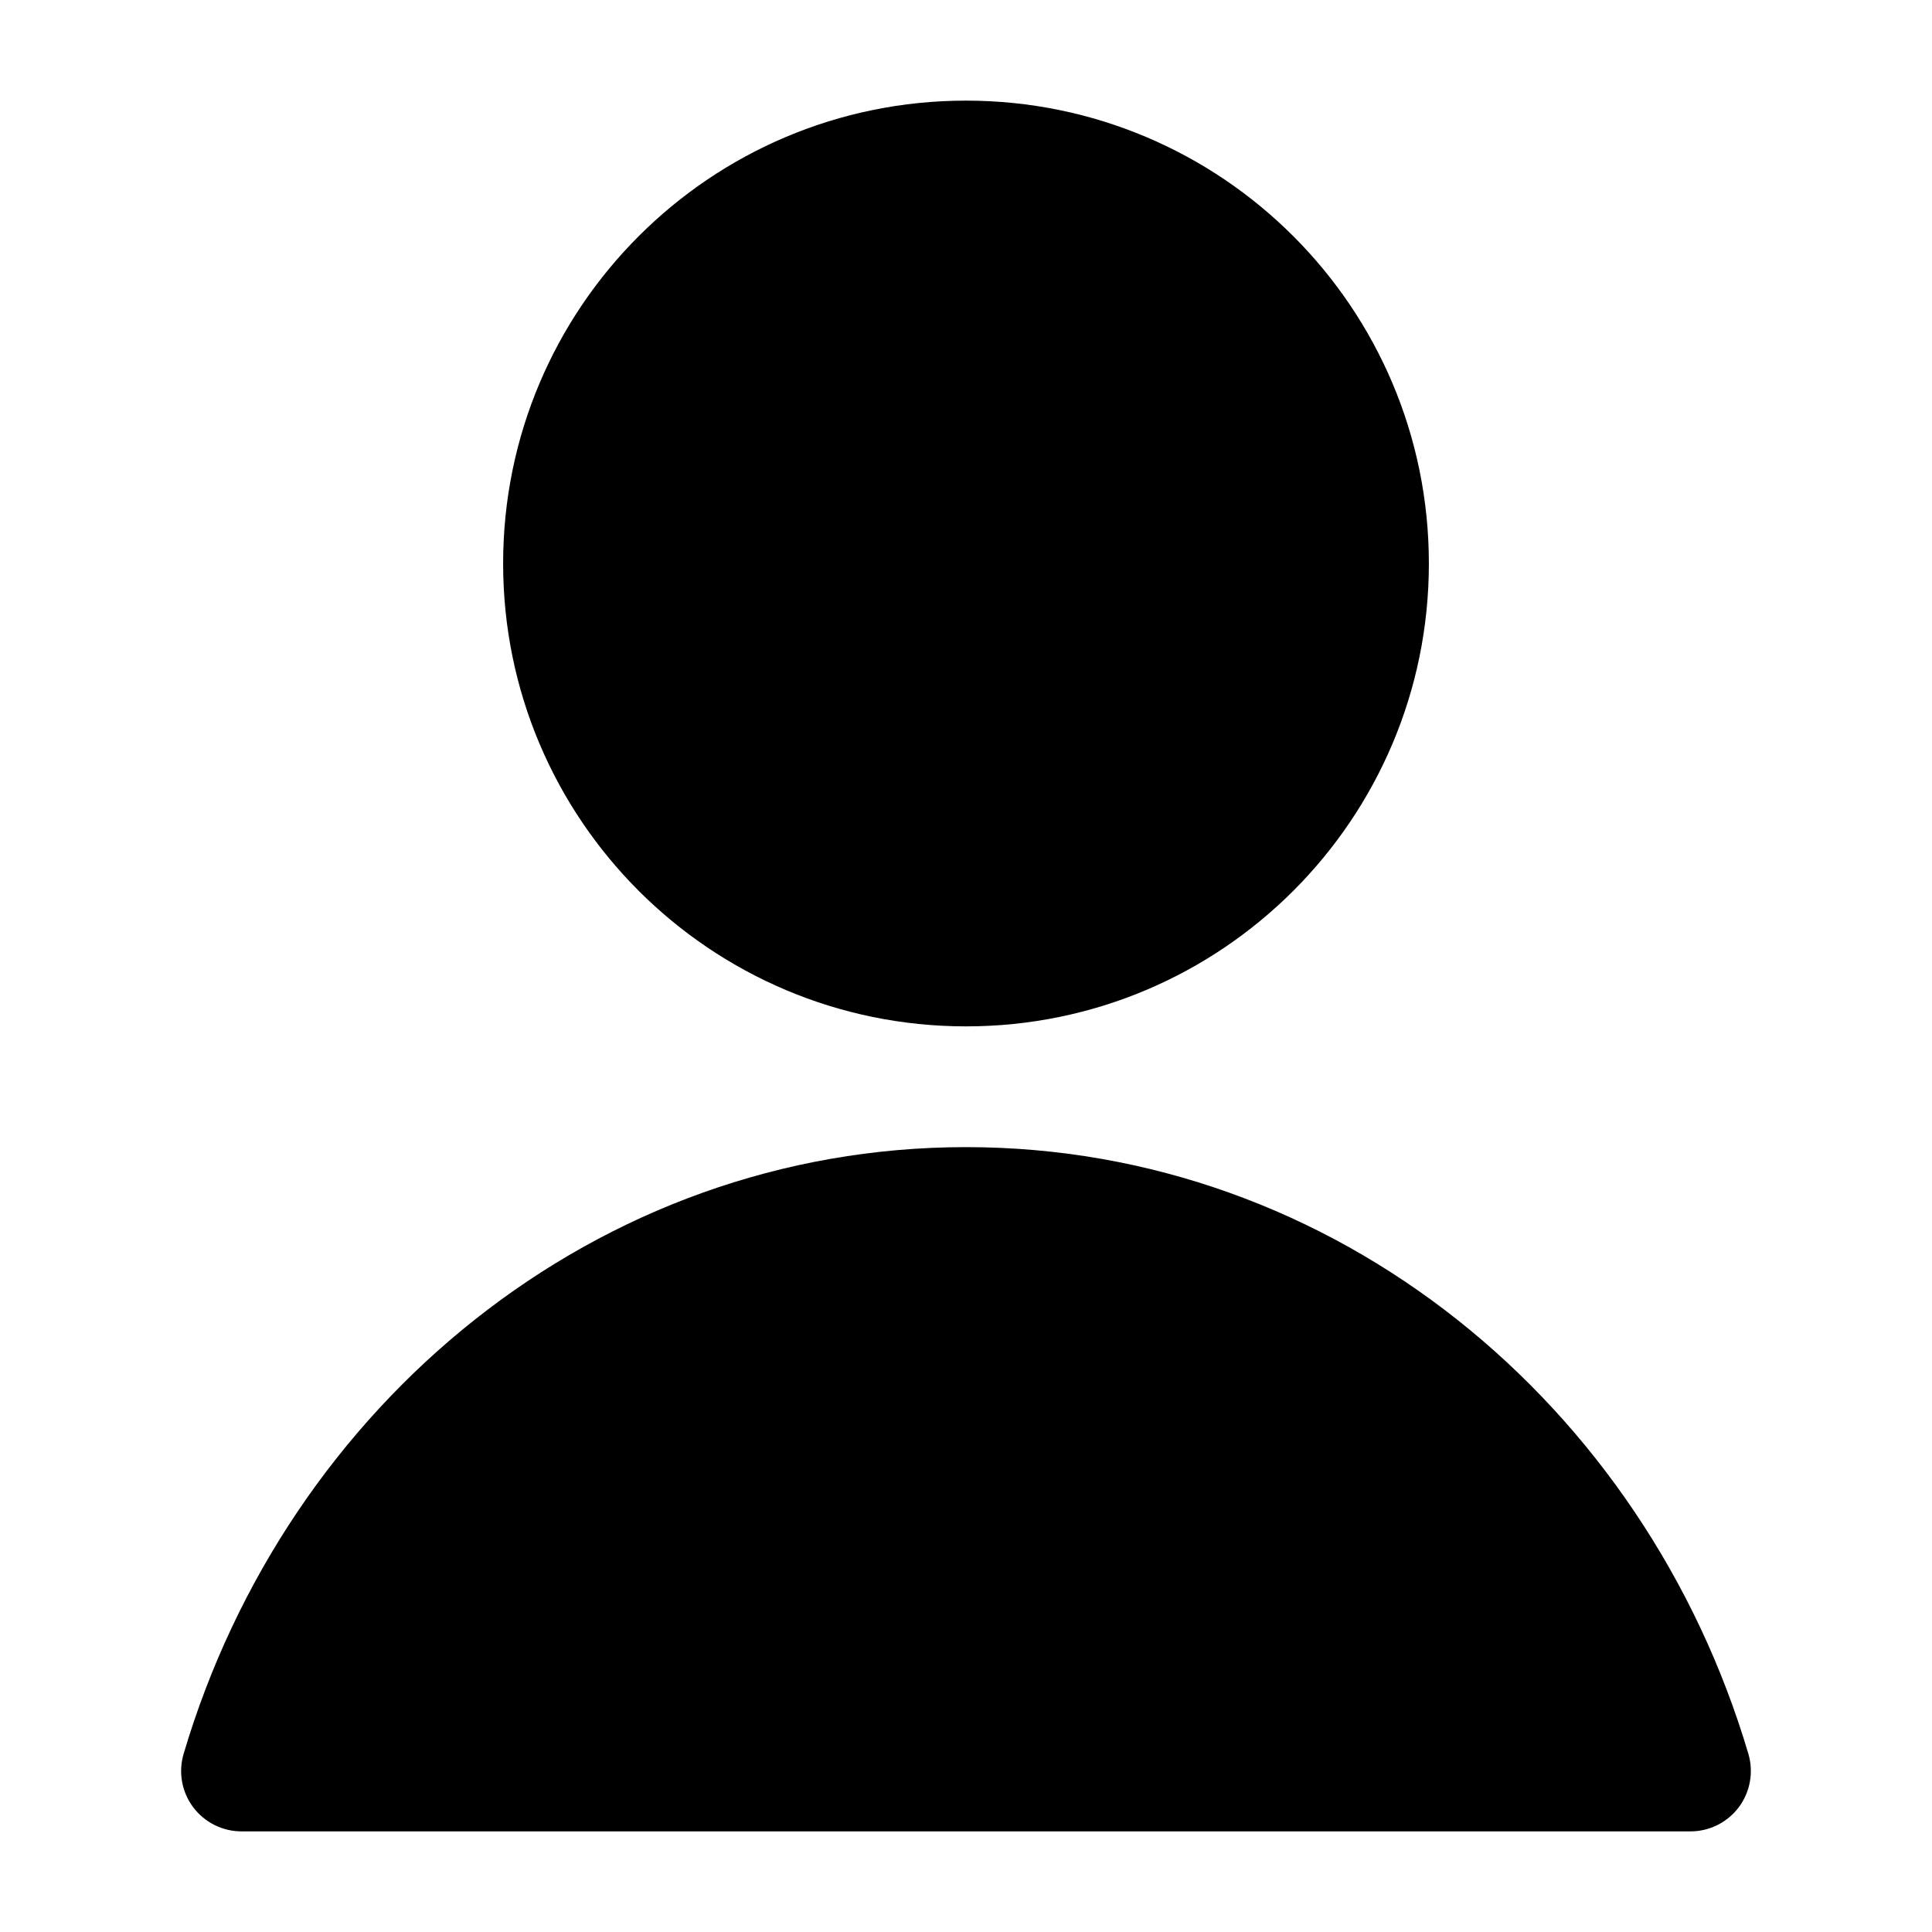
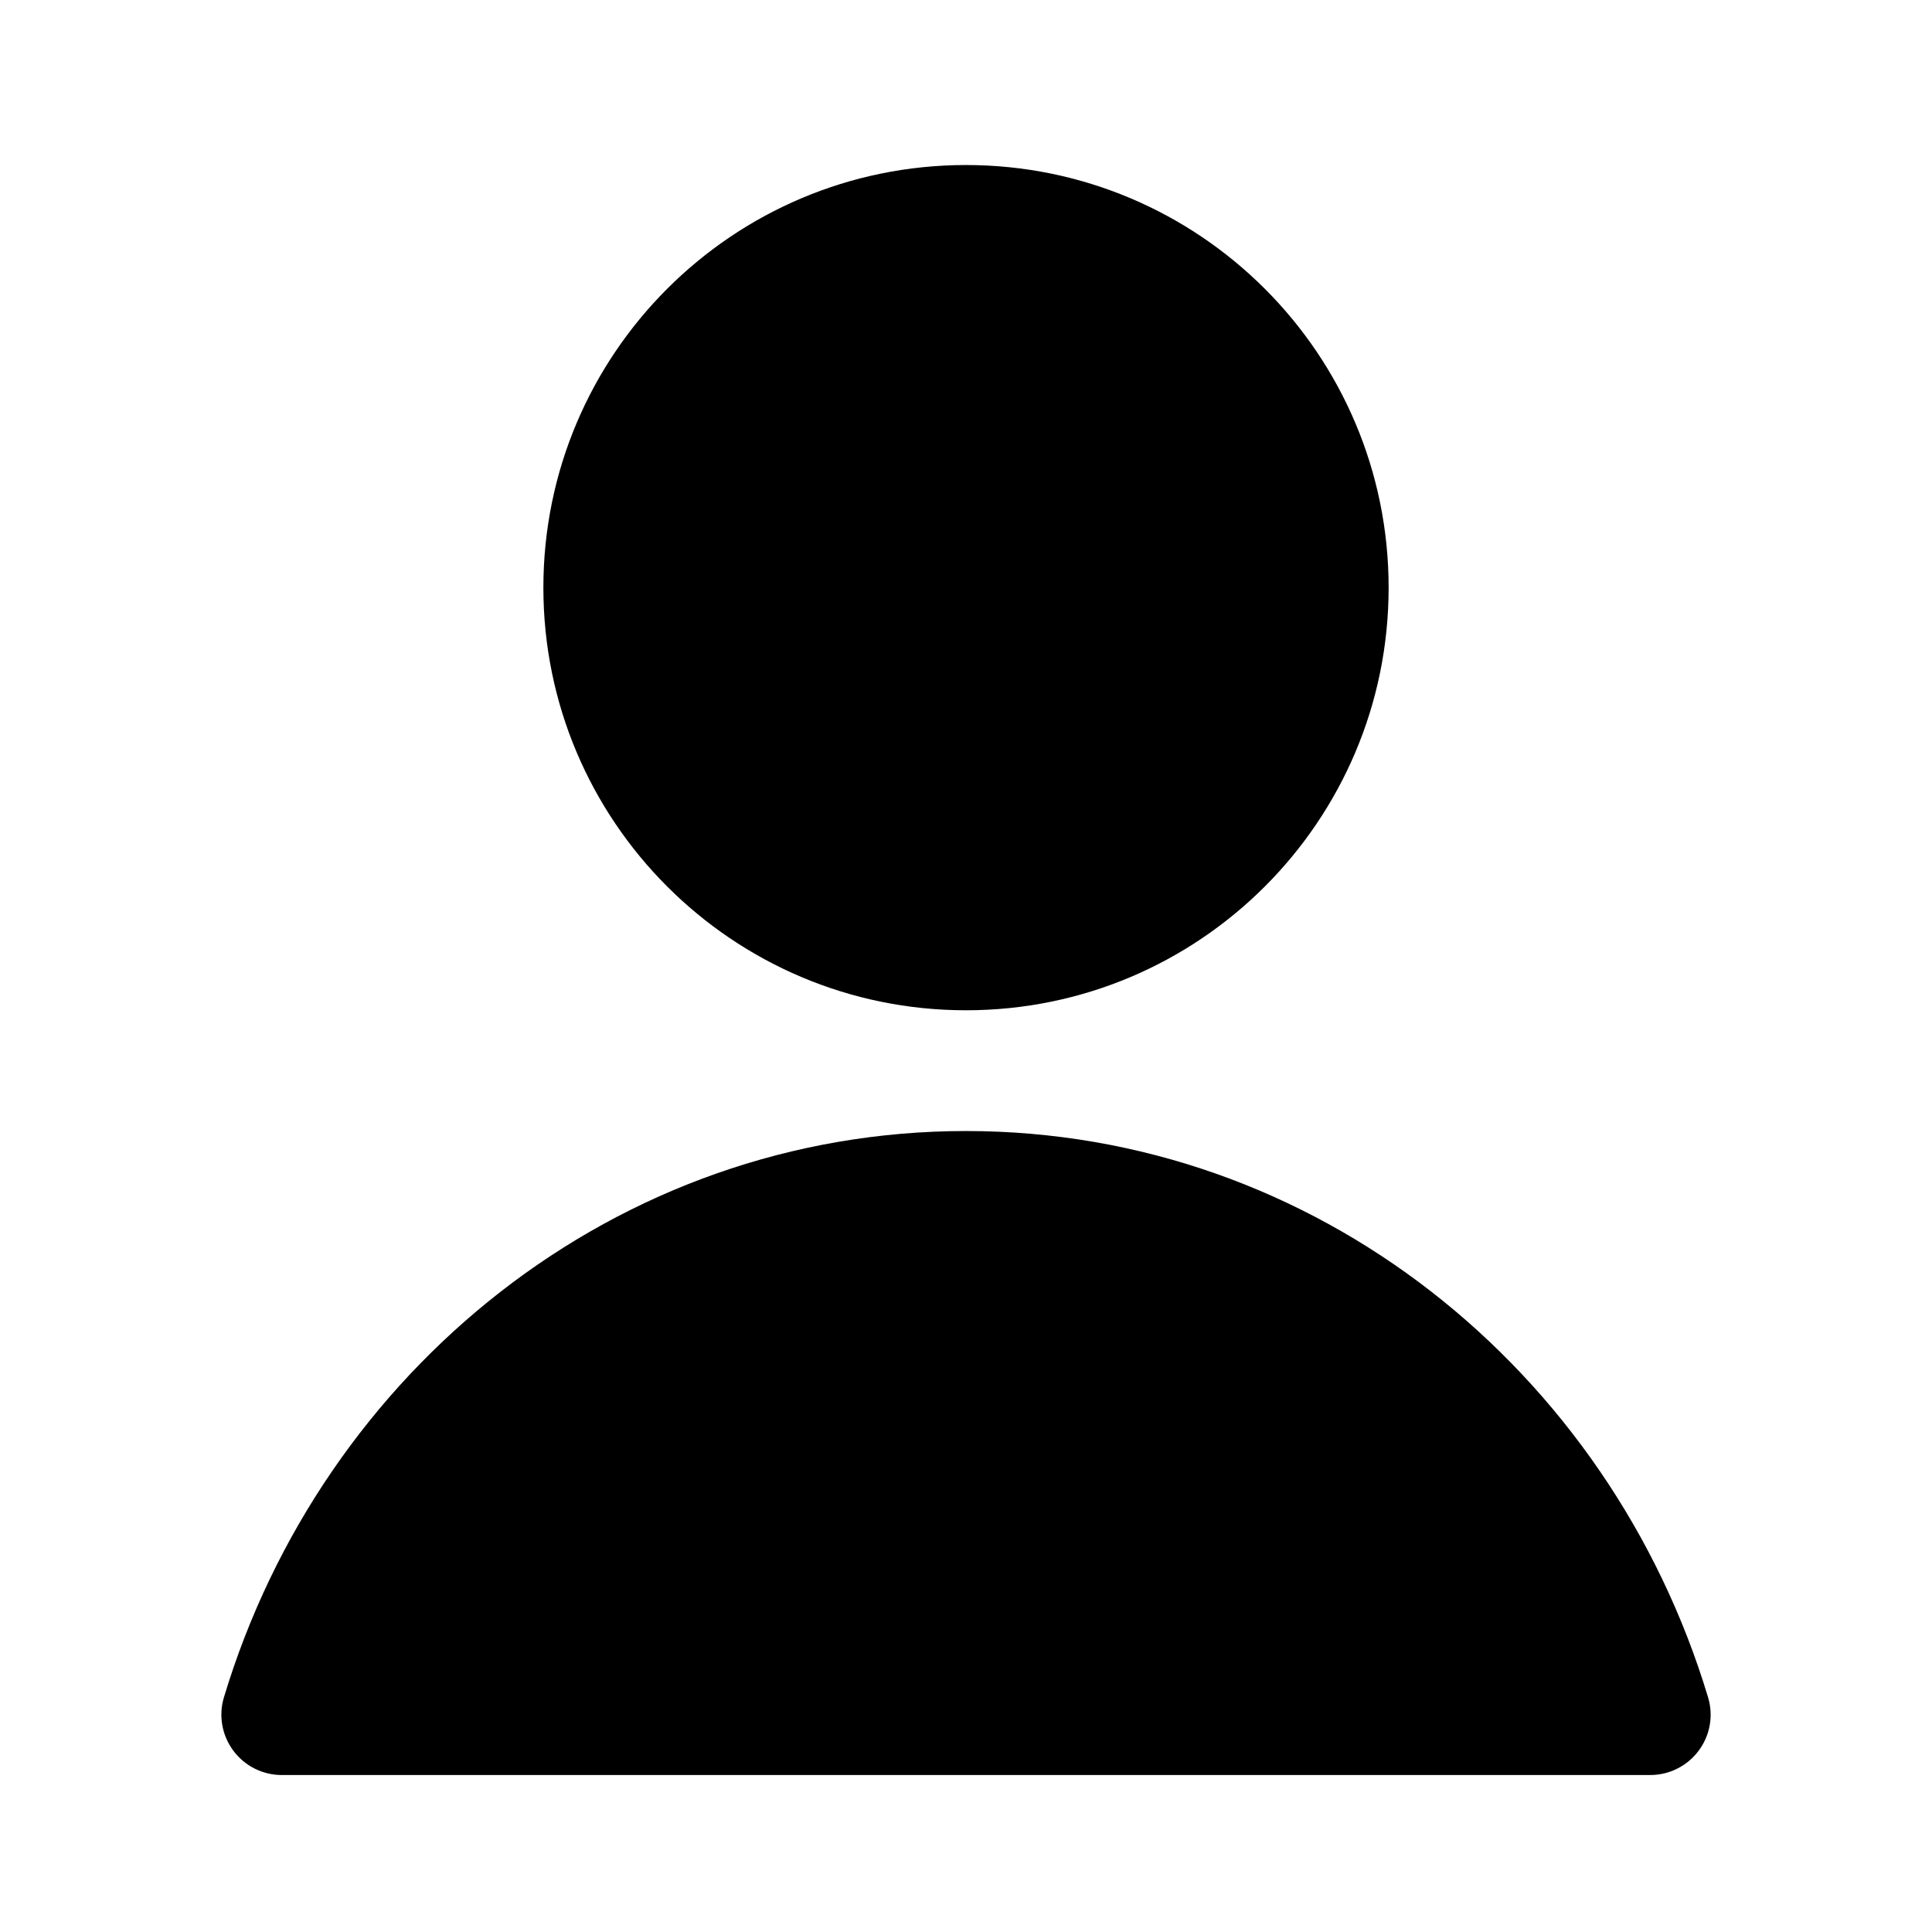
<svg xmlns="http://www.w3.org/2000/svg" width="24" height="24" viewBox="0 0 24 24" fill="none">
-   <path d="M12 1.25C8.824 1.25 6.25 3.824 6.25 7C6.25 10.176 8.824 12.75 12 12.75C15.176 12.75 17.75 10.176 17.75 7C17.75 3.824 15.176 1.25 12 1.25Z" fill="black" />
-   <path d="M12 14.25C7.411 14.25 3.567 17.445 2.281 21.787C2.214 22.014 2.257 22.259 2.399 22.449C2.541 22.638 2.763 22.75 3 22.75H21C21.237 22.75 21.459 22.638 21.601 22.449C21.742 22.259 21.786 22.014 21.719 21.787C20.433 17.445 16.589 14.25 12 14.25Z" fill="black" />
+   <path d="M6.75 7.3C6.75 4.4 9.101 2.05 12 2.05C14.899 2.05 17.25 4.4 17.25 7.3C17.25 10.2 14.899 12.55 12 12.55C9.101 12.55 6.75 10.2 6.75 7.3Z" fill="black" />
+   <path d="M2.782 21.084C4.005 17.026 7.654 14.05 12 14.05C16.346 14.05 19.995 17.026 21.218 21.084C21.287 21.311 21.244 21.557 21.102 21.747C20.96 21.938 20.737 22.05 20.5 22.05H3.5C3.263 22.05 3.04 21.938 2.898 21.747C2.757 21.557 2.713 21.311 2.782 21.084Z" fill="black" />
</svg>
